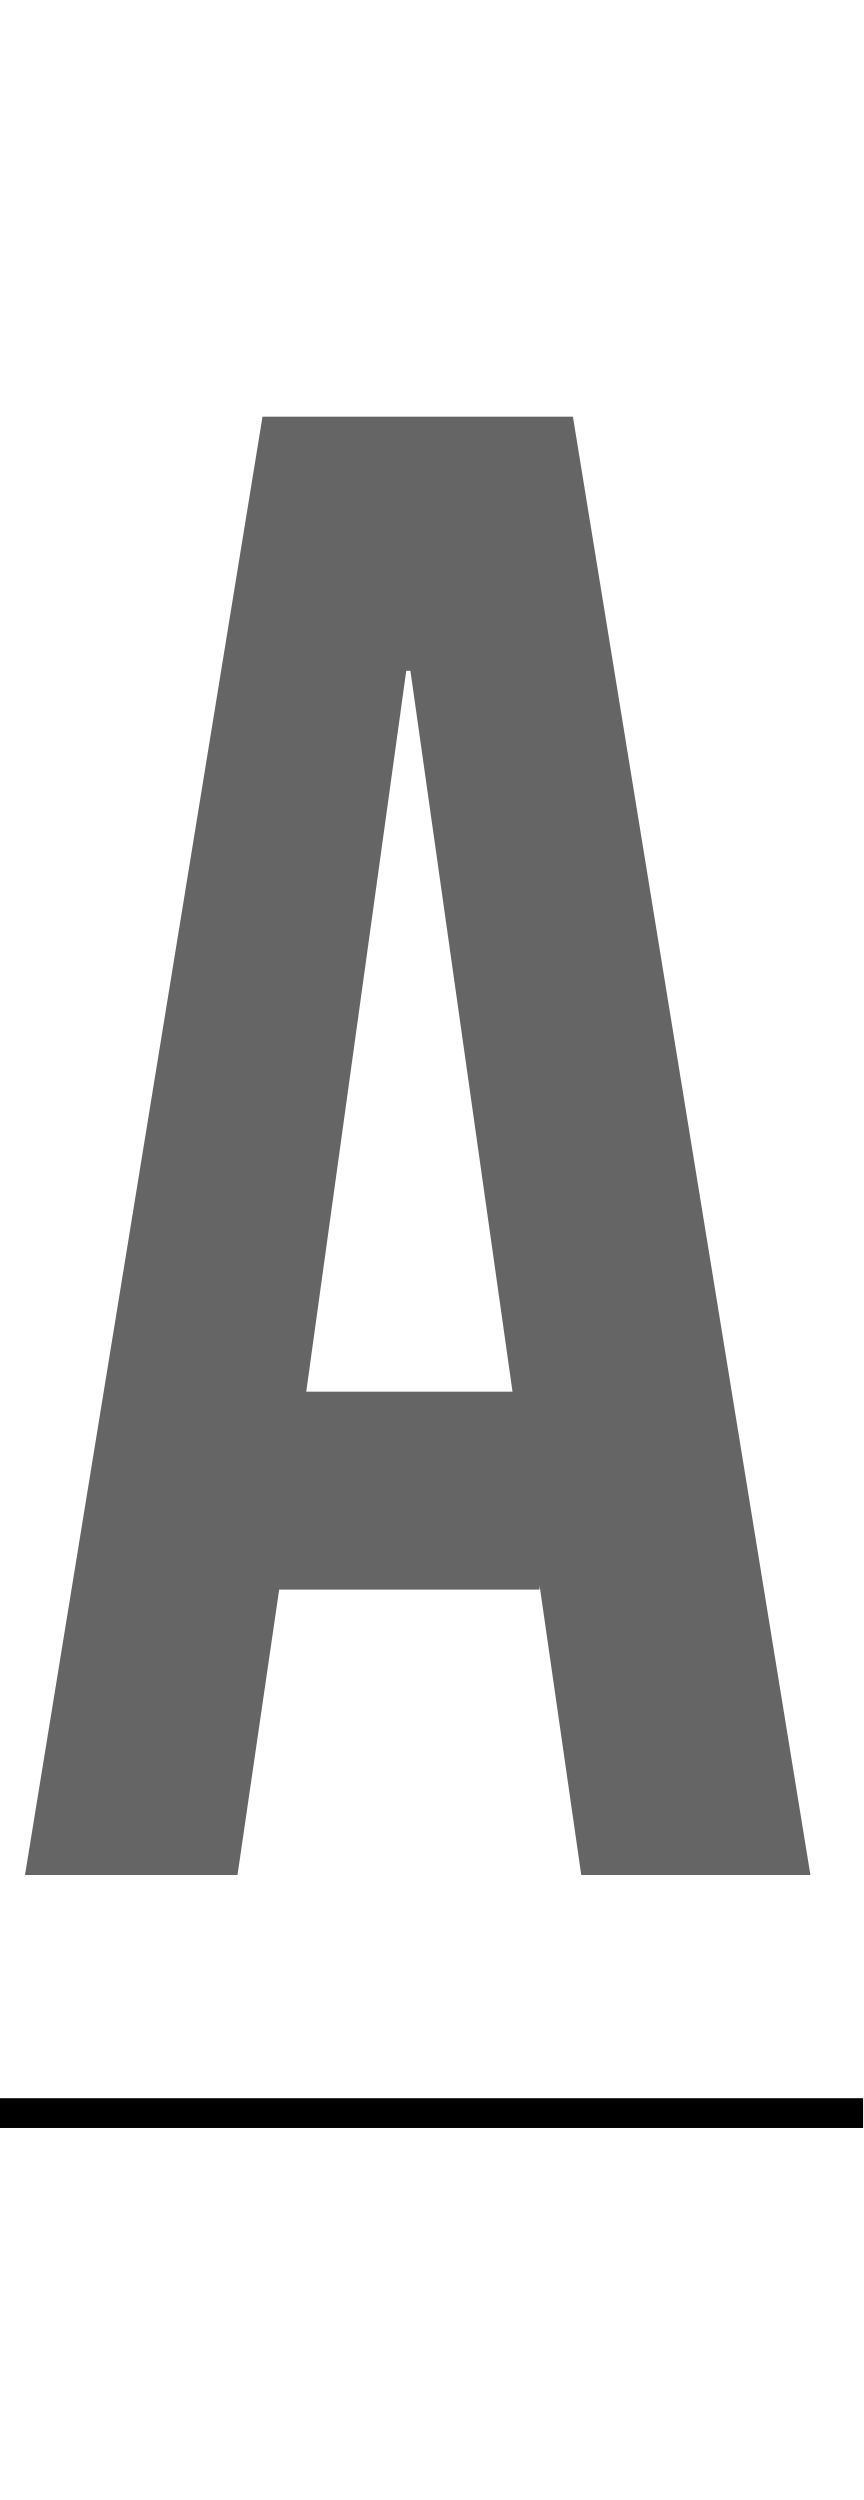
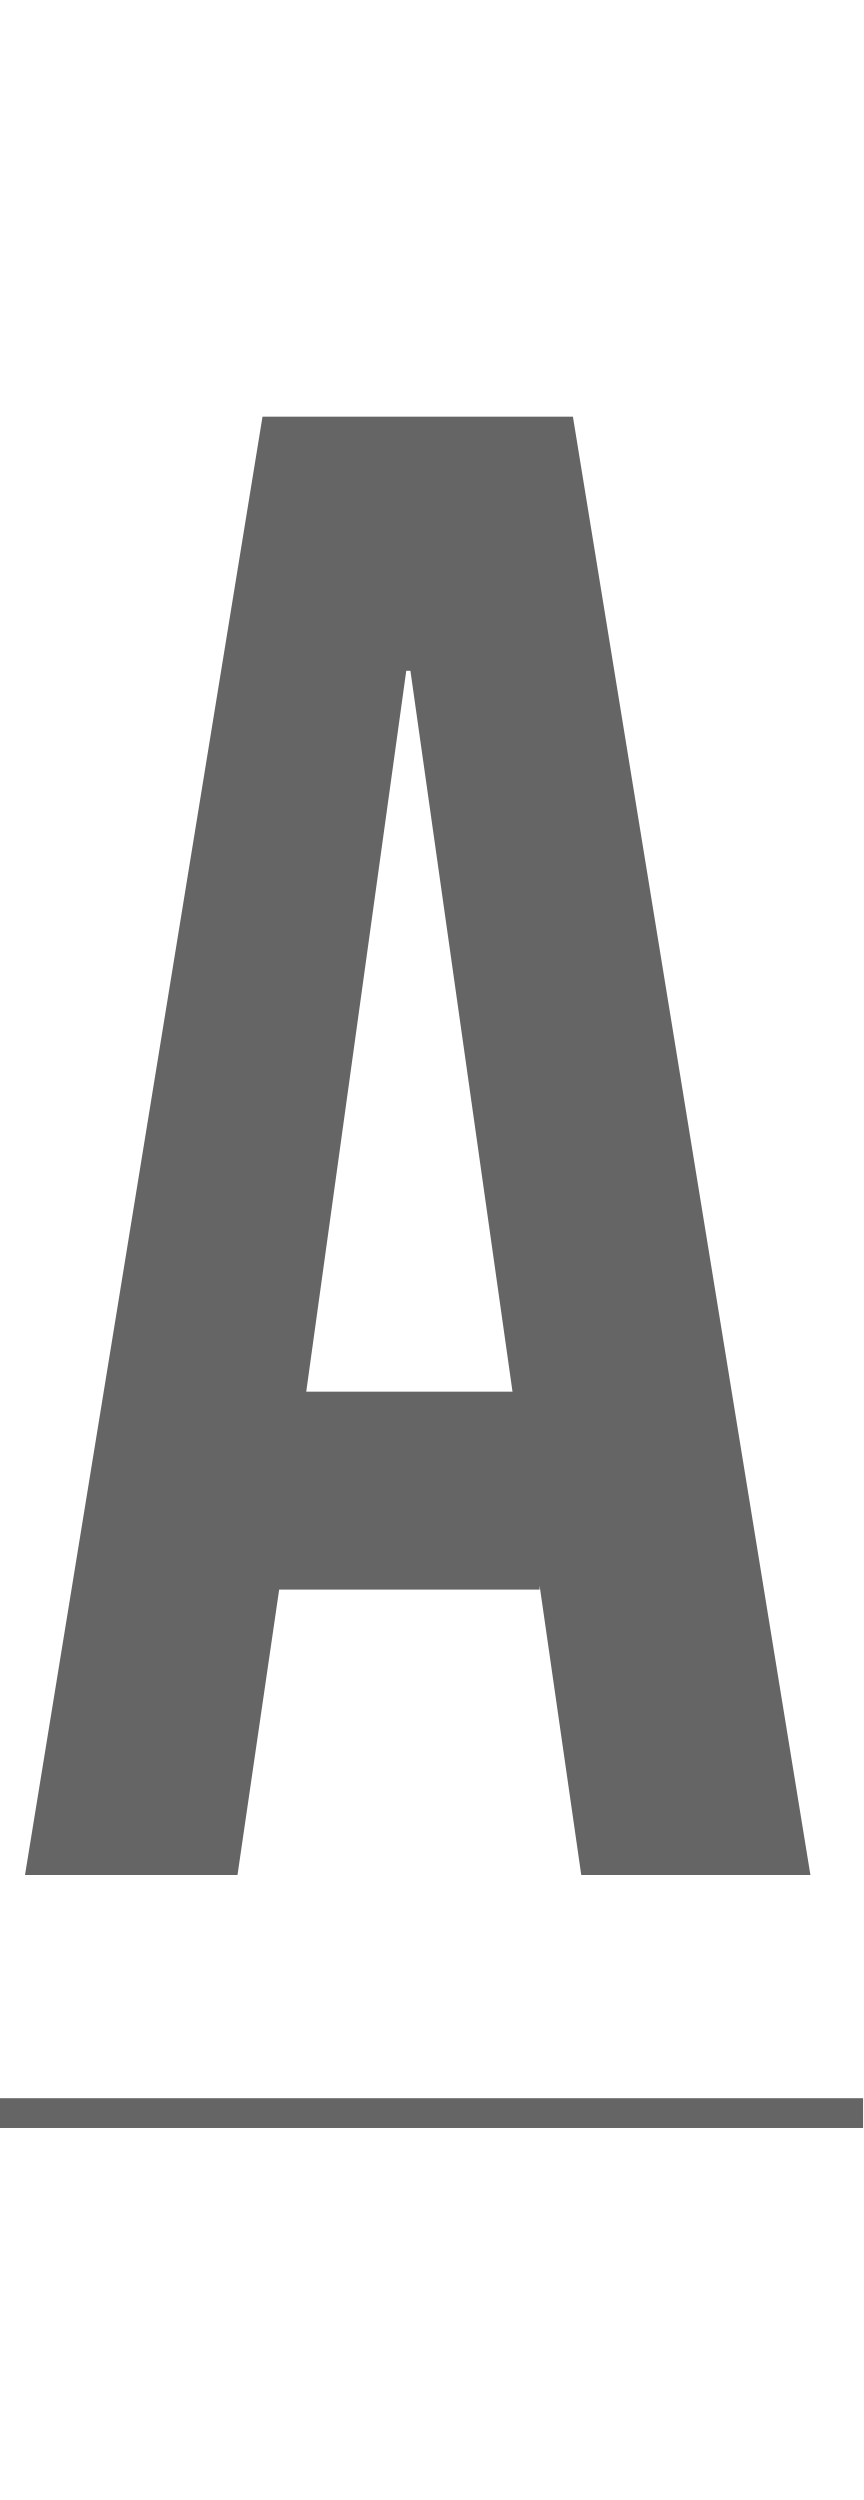
<svg xmlns="http://www.w3.org/2000/svg" width="29" height="84" viewBox="0 0 29 84" fill="none">
  <path d="M8.82 14H19.25L27.23 63H19.53L18.13 53.27V53.41H9.38L7.98 63H0.84L8.82 14ZM17.22 46.76L13.79 22.54H13.65L10.29 46.76H17.22Z" fill="#656565" />
-   <path d="M0 71H29" stroke="black" />
+   <path d="M0 71H29" stroke="#656565" />
</svg>
